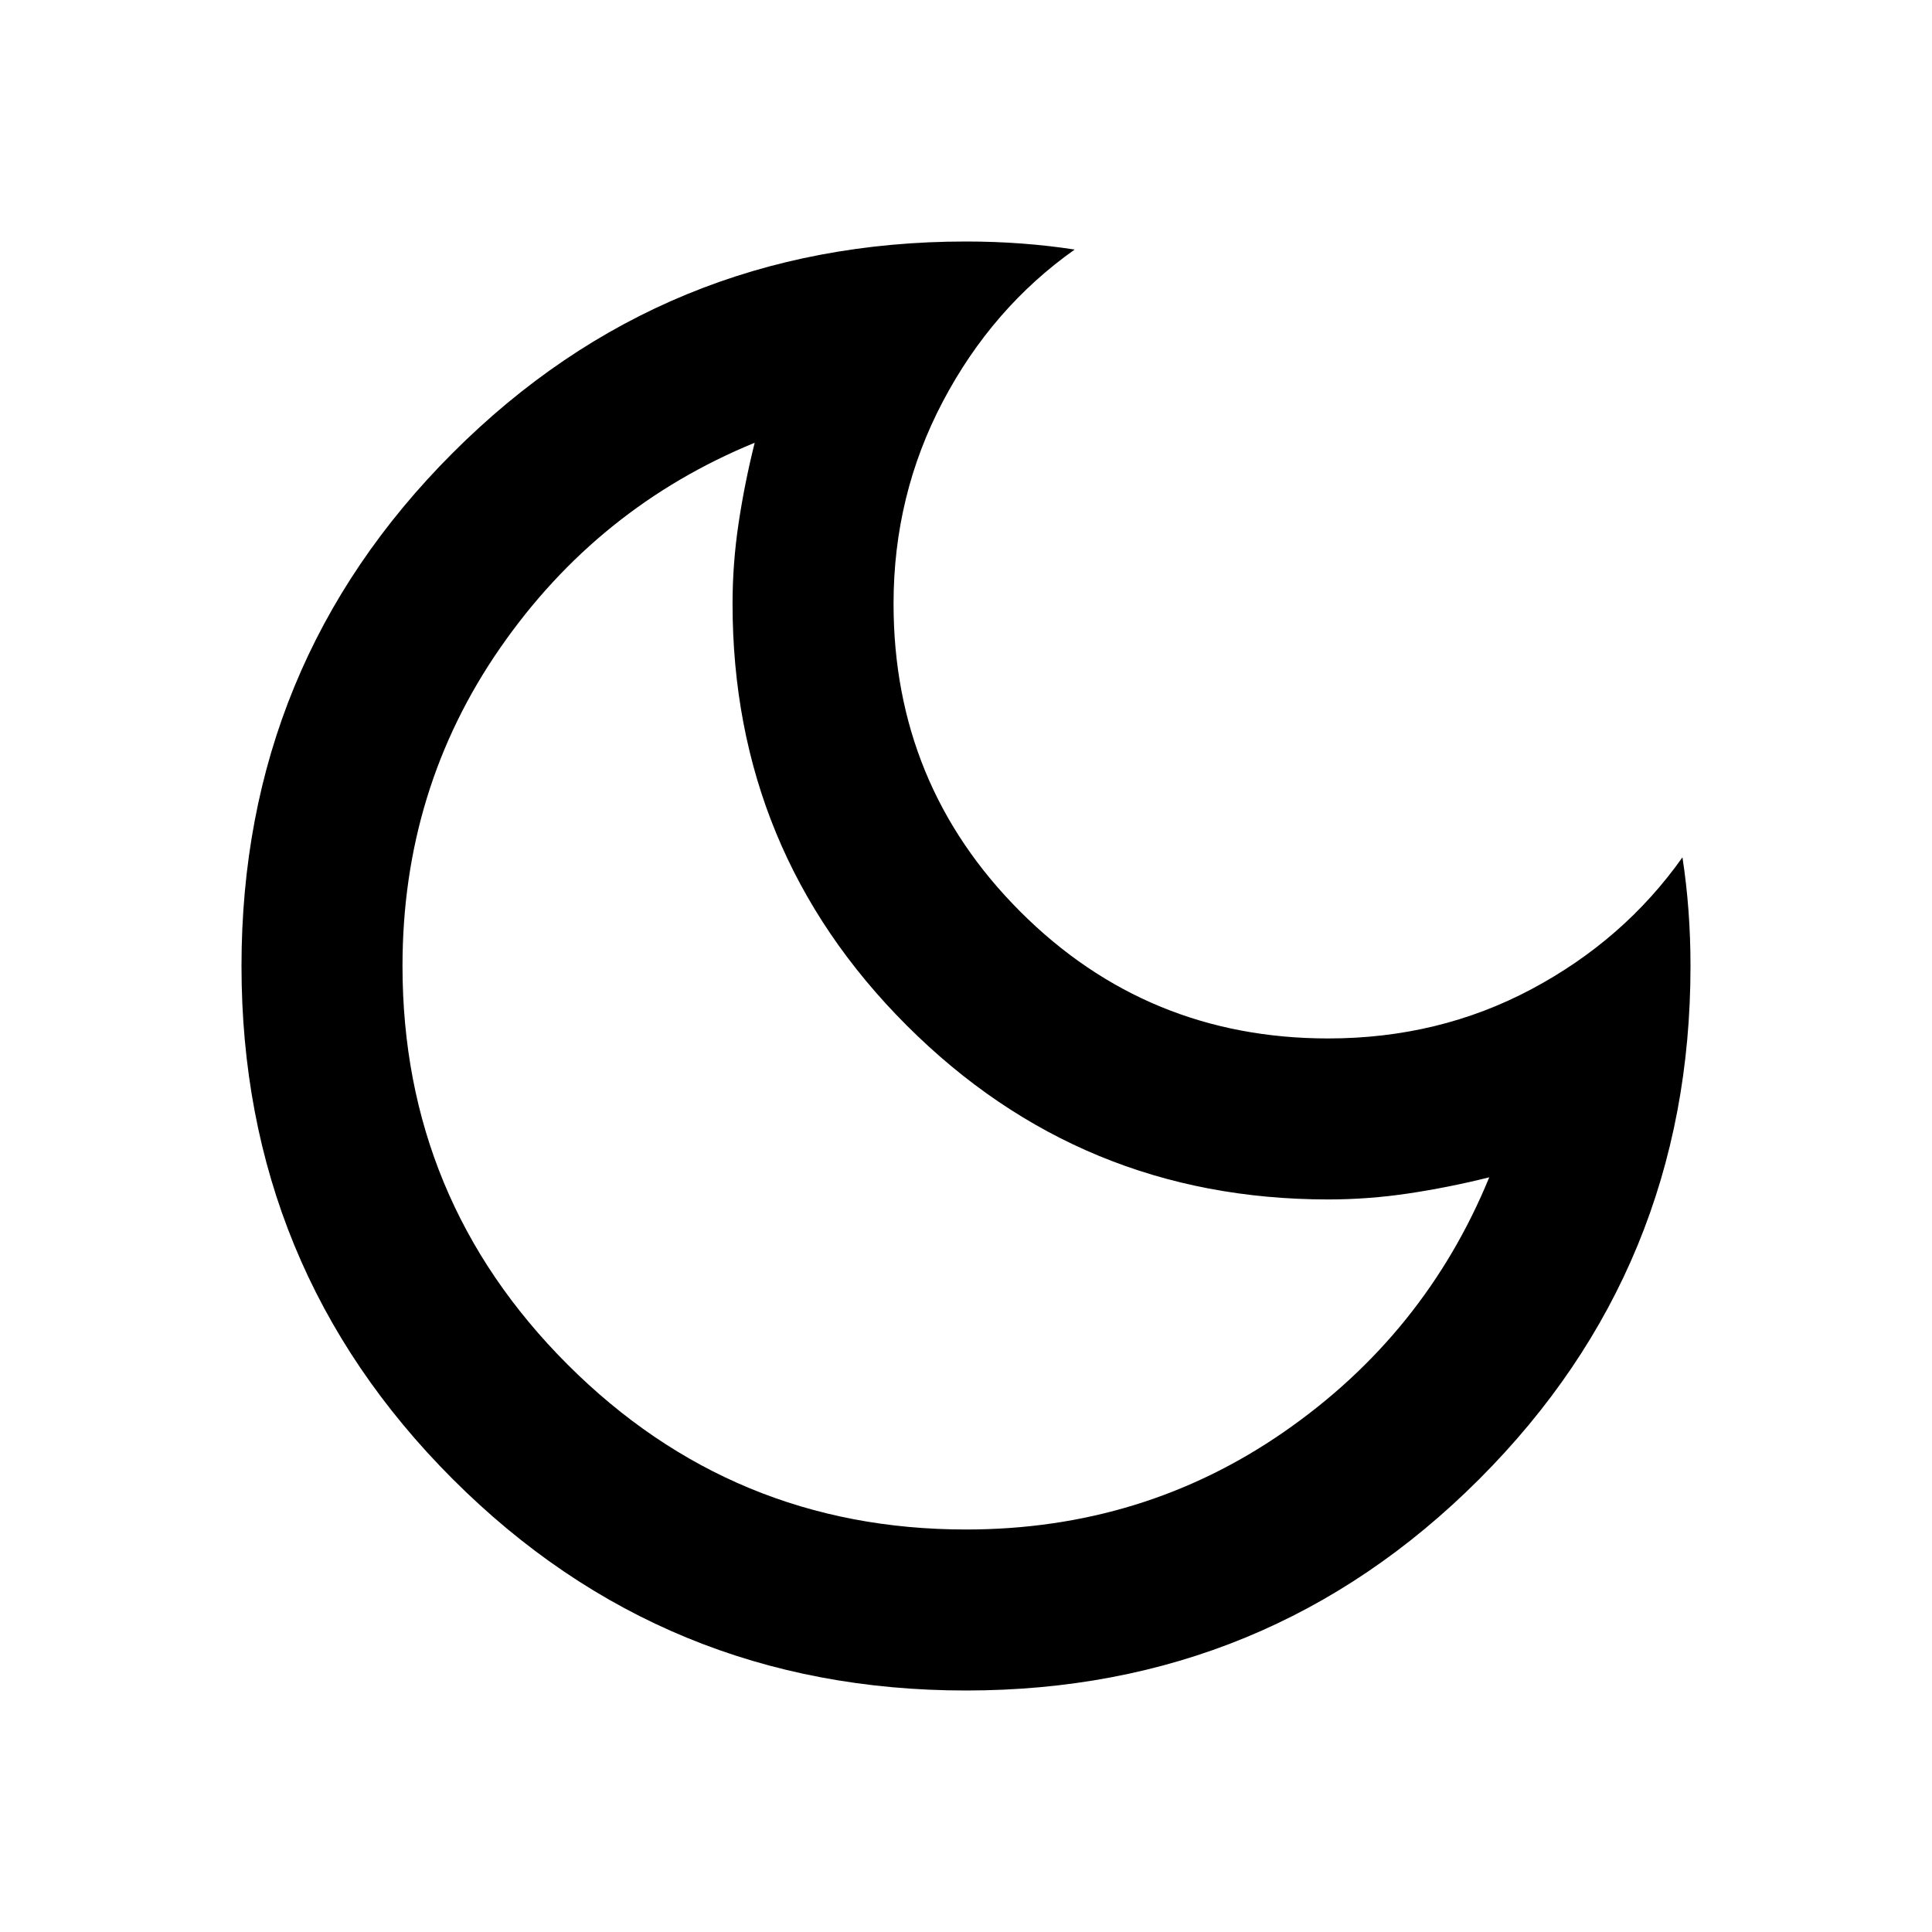
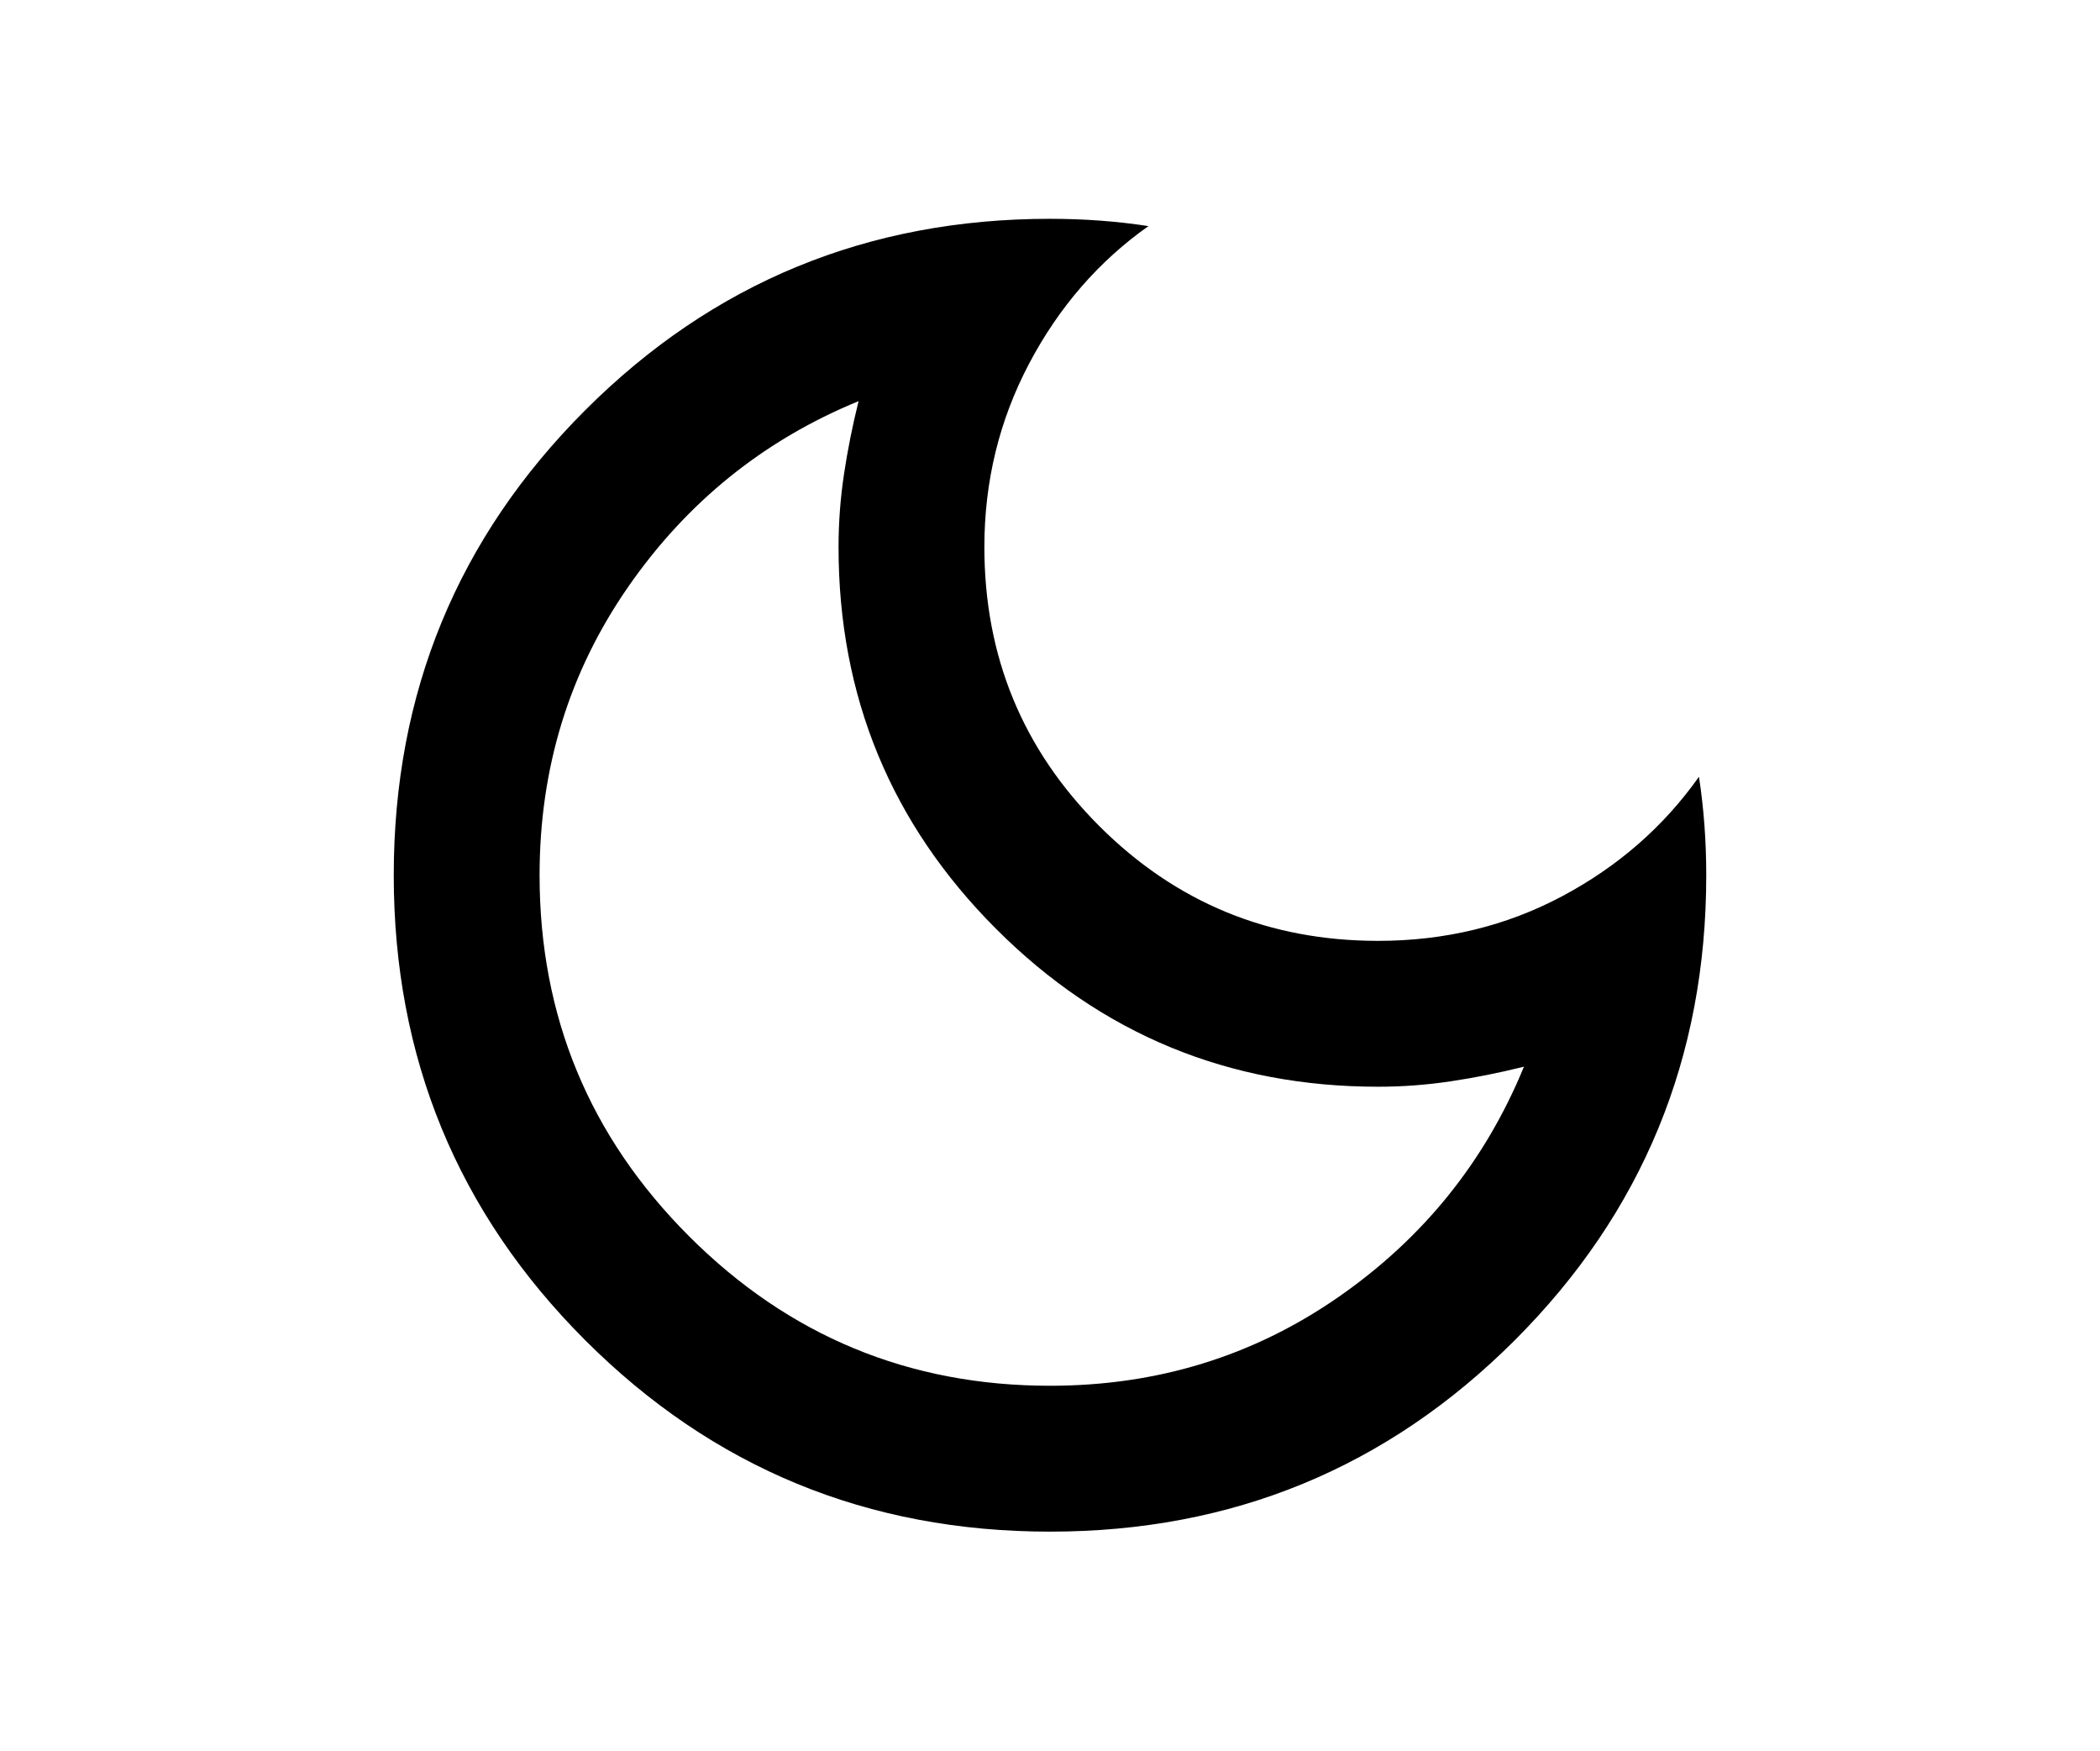
- <svg xmlns="http://www.w3.org/2000/svg" class="svg-icon-light" height="24" viewBox="0 -960 960 960" width="24">
+ <svg xmlns="http://www.w3.org/2000/svg" class="svg-icon-light" height="20" viewBox="0 -960 960 960" width="24">
  <path d="M480-120q-150 0-255-105T120-480q0-150 105-255t255-105q14 0 27.5 1t26.5 3q-41 29-65.5 75.5T444-660q0 90 63 153t153 63q55 0 101-24.5t75-65.5q2 13 3 26.5t1 27.5q0 150-105 255T480-120Zm0-80q88 0 158-48.5T740-375q-20 5-40 8t-40 3q-123 0-209.5-86.5T364-660q0-20 3-40t8-40q-78 32-126.5 102T200-480q0 116 82 198t198 82Zm-10-270Z" />
</svg>
